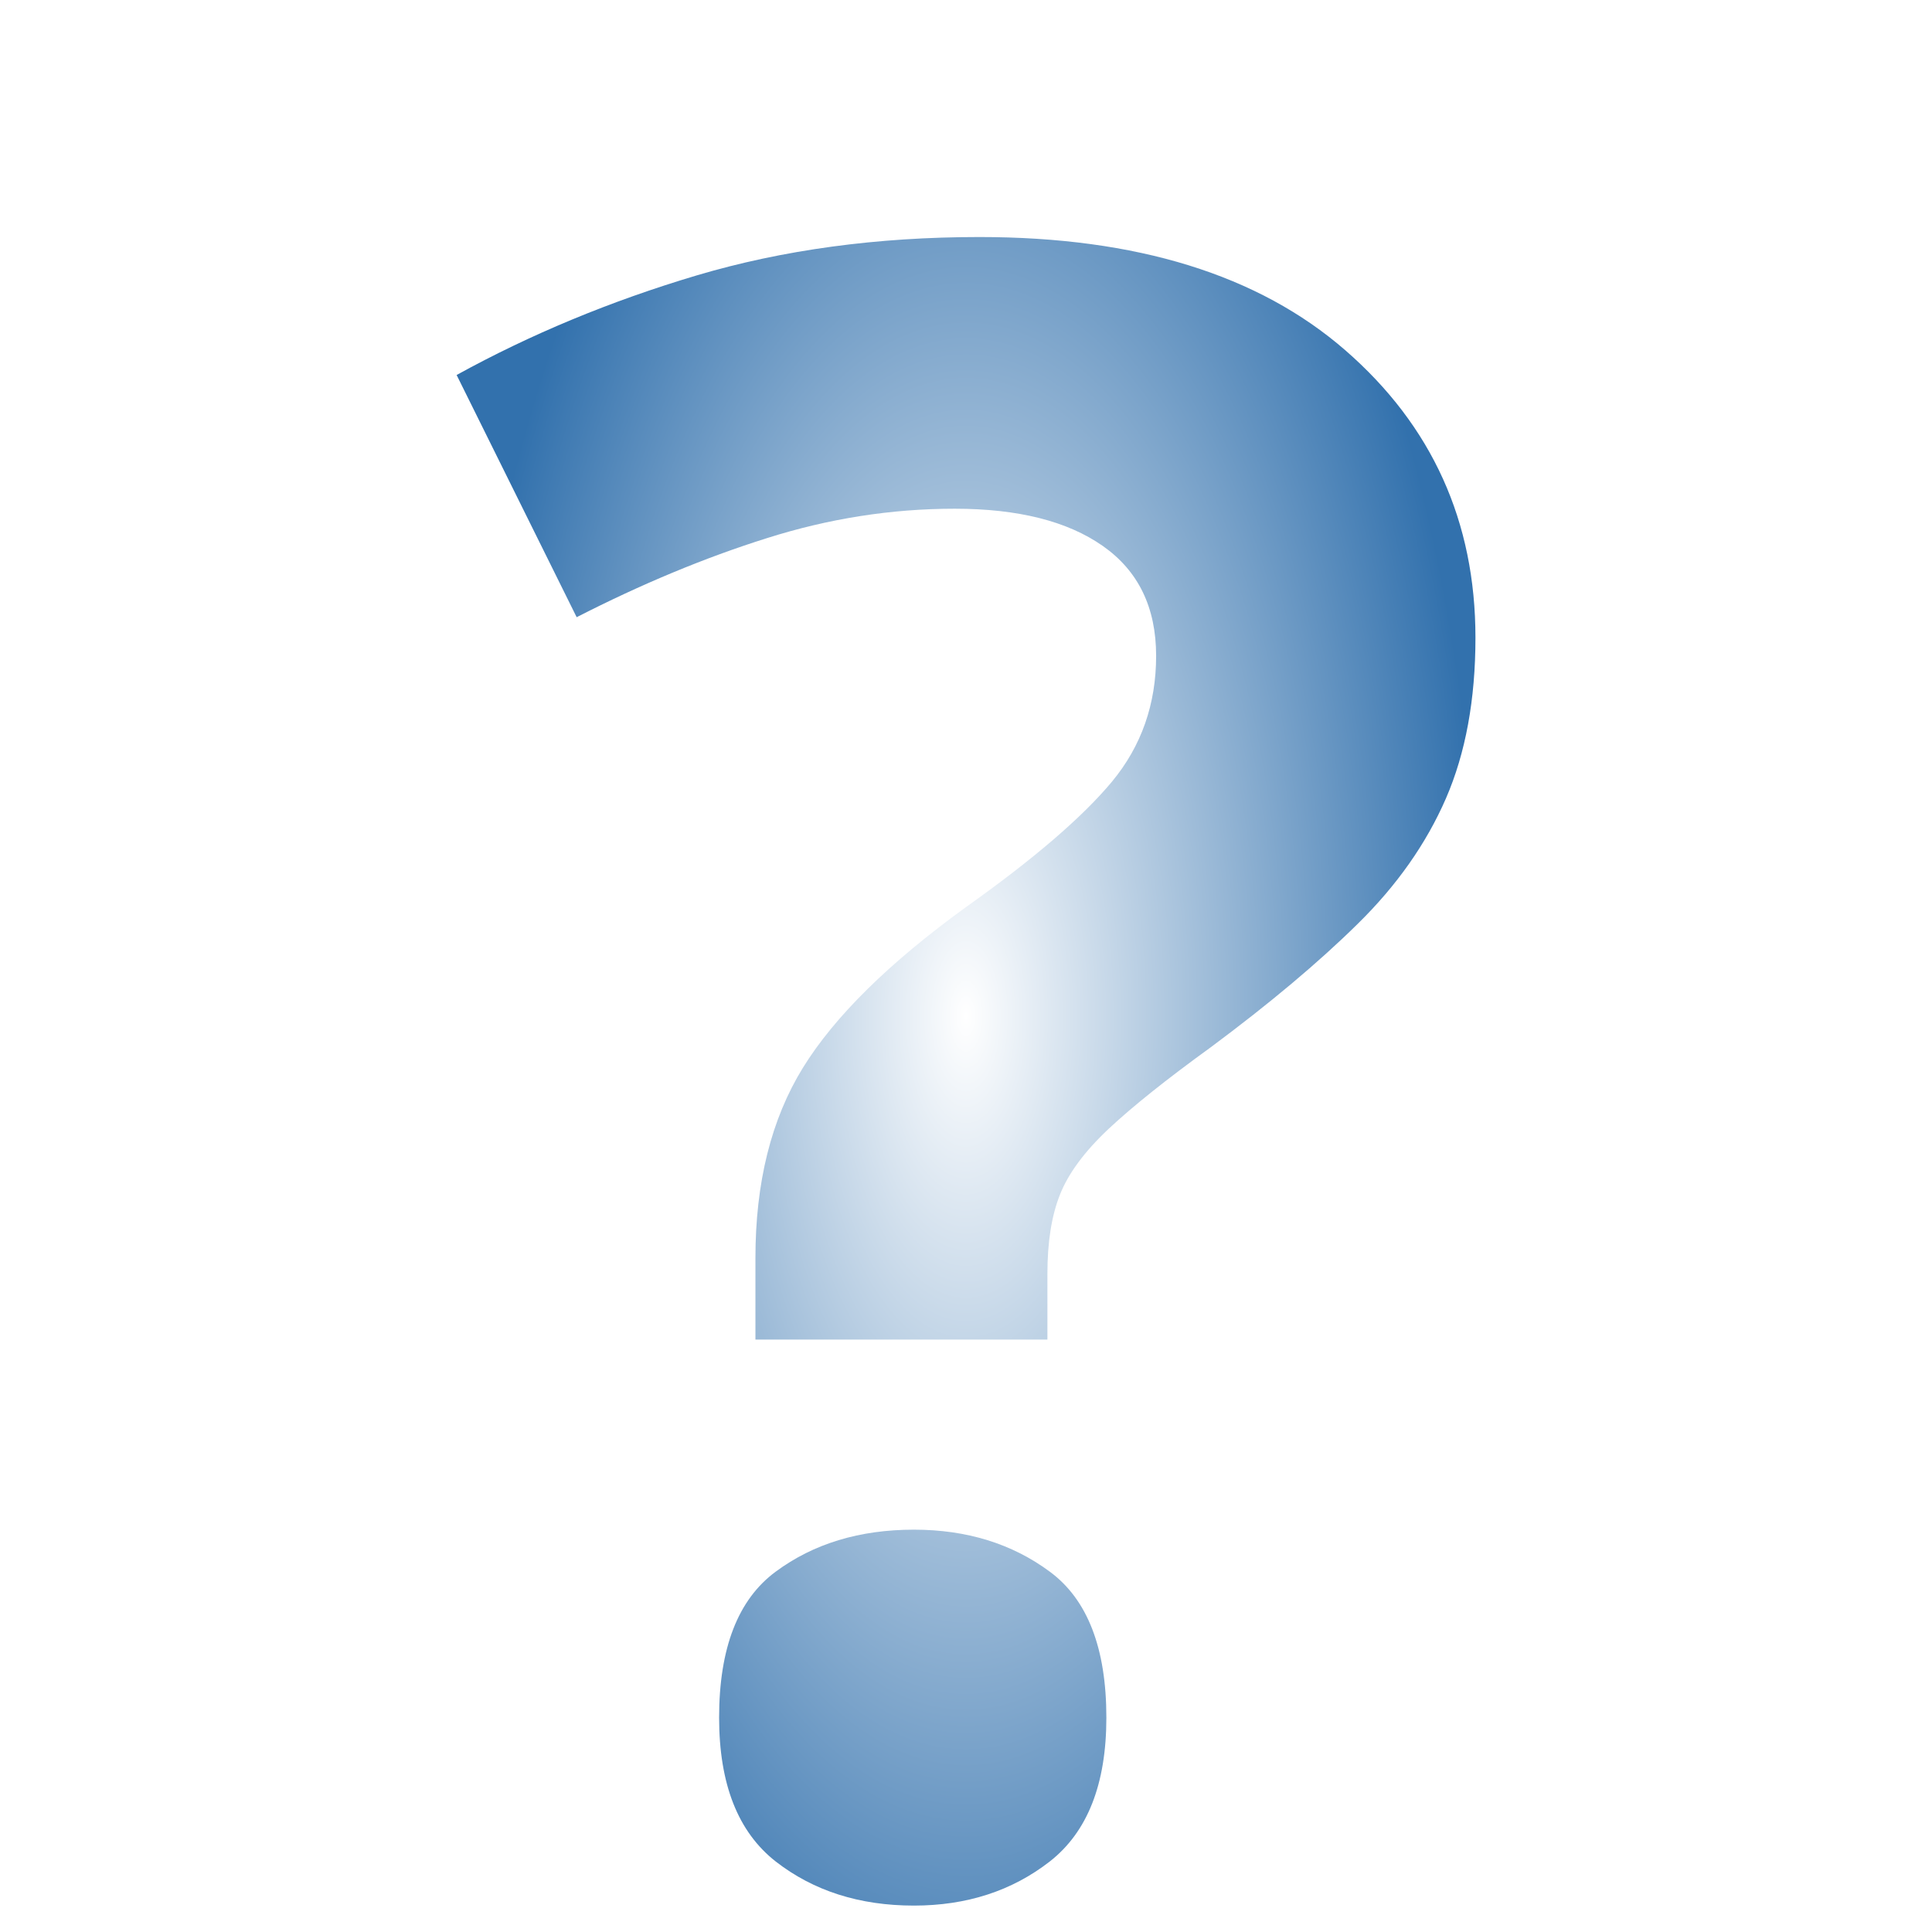
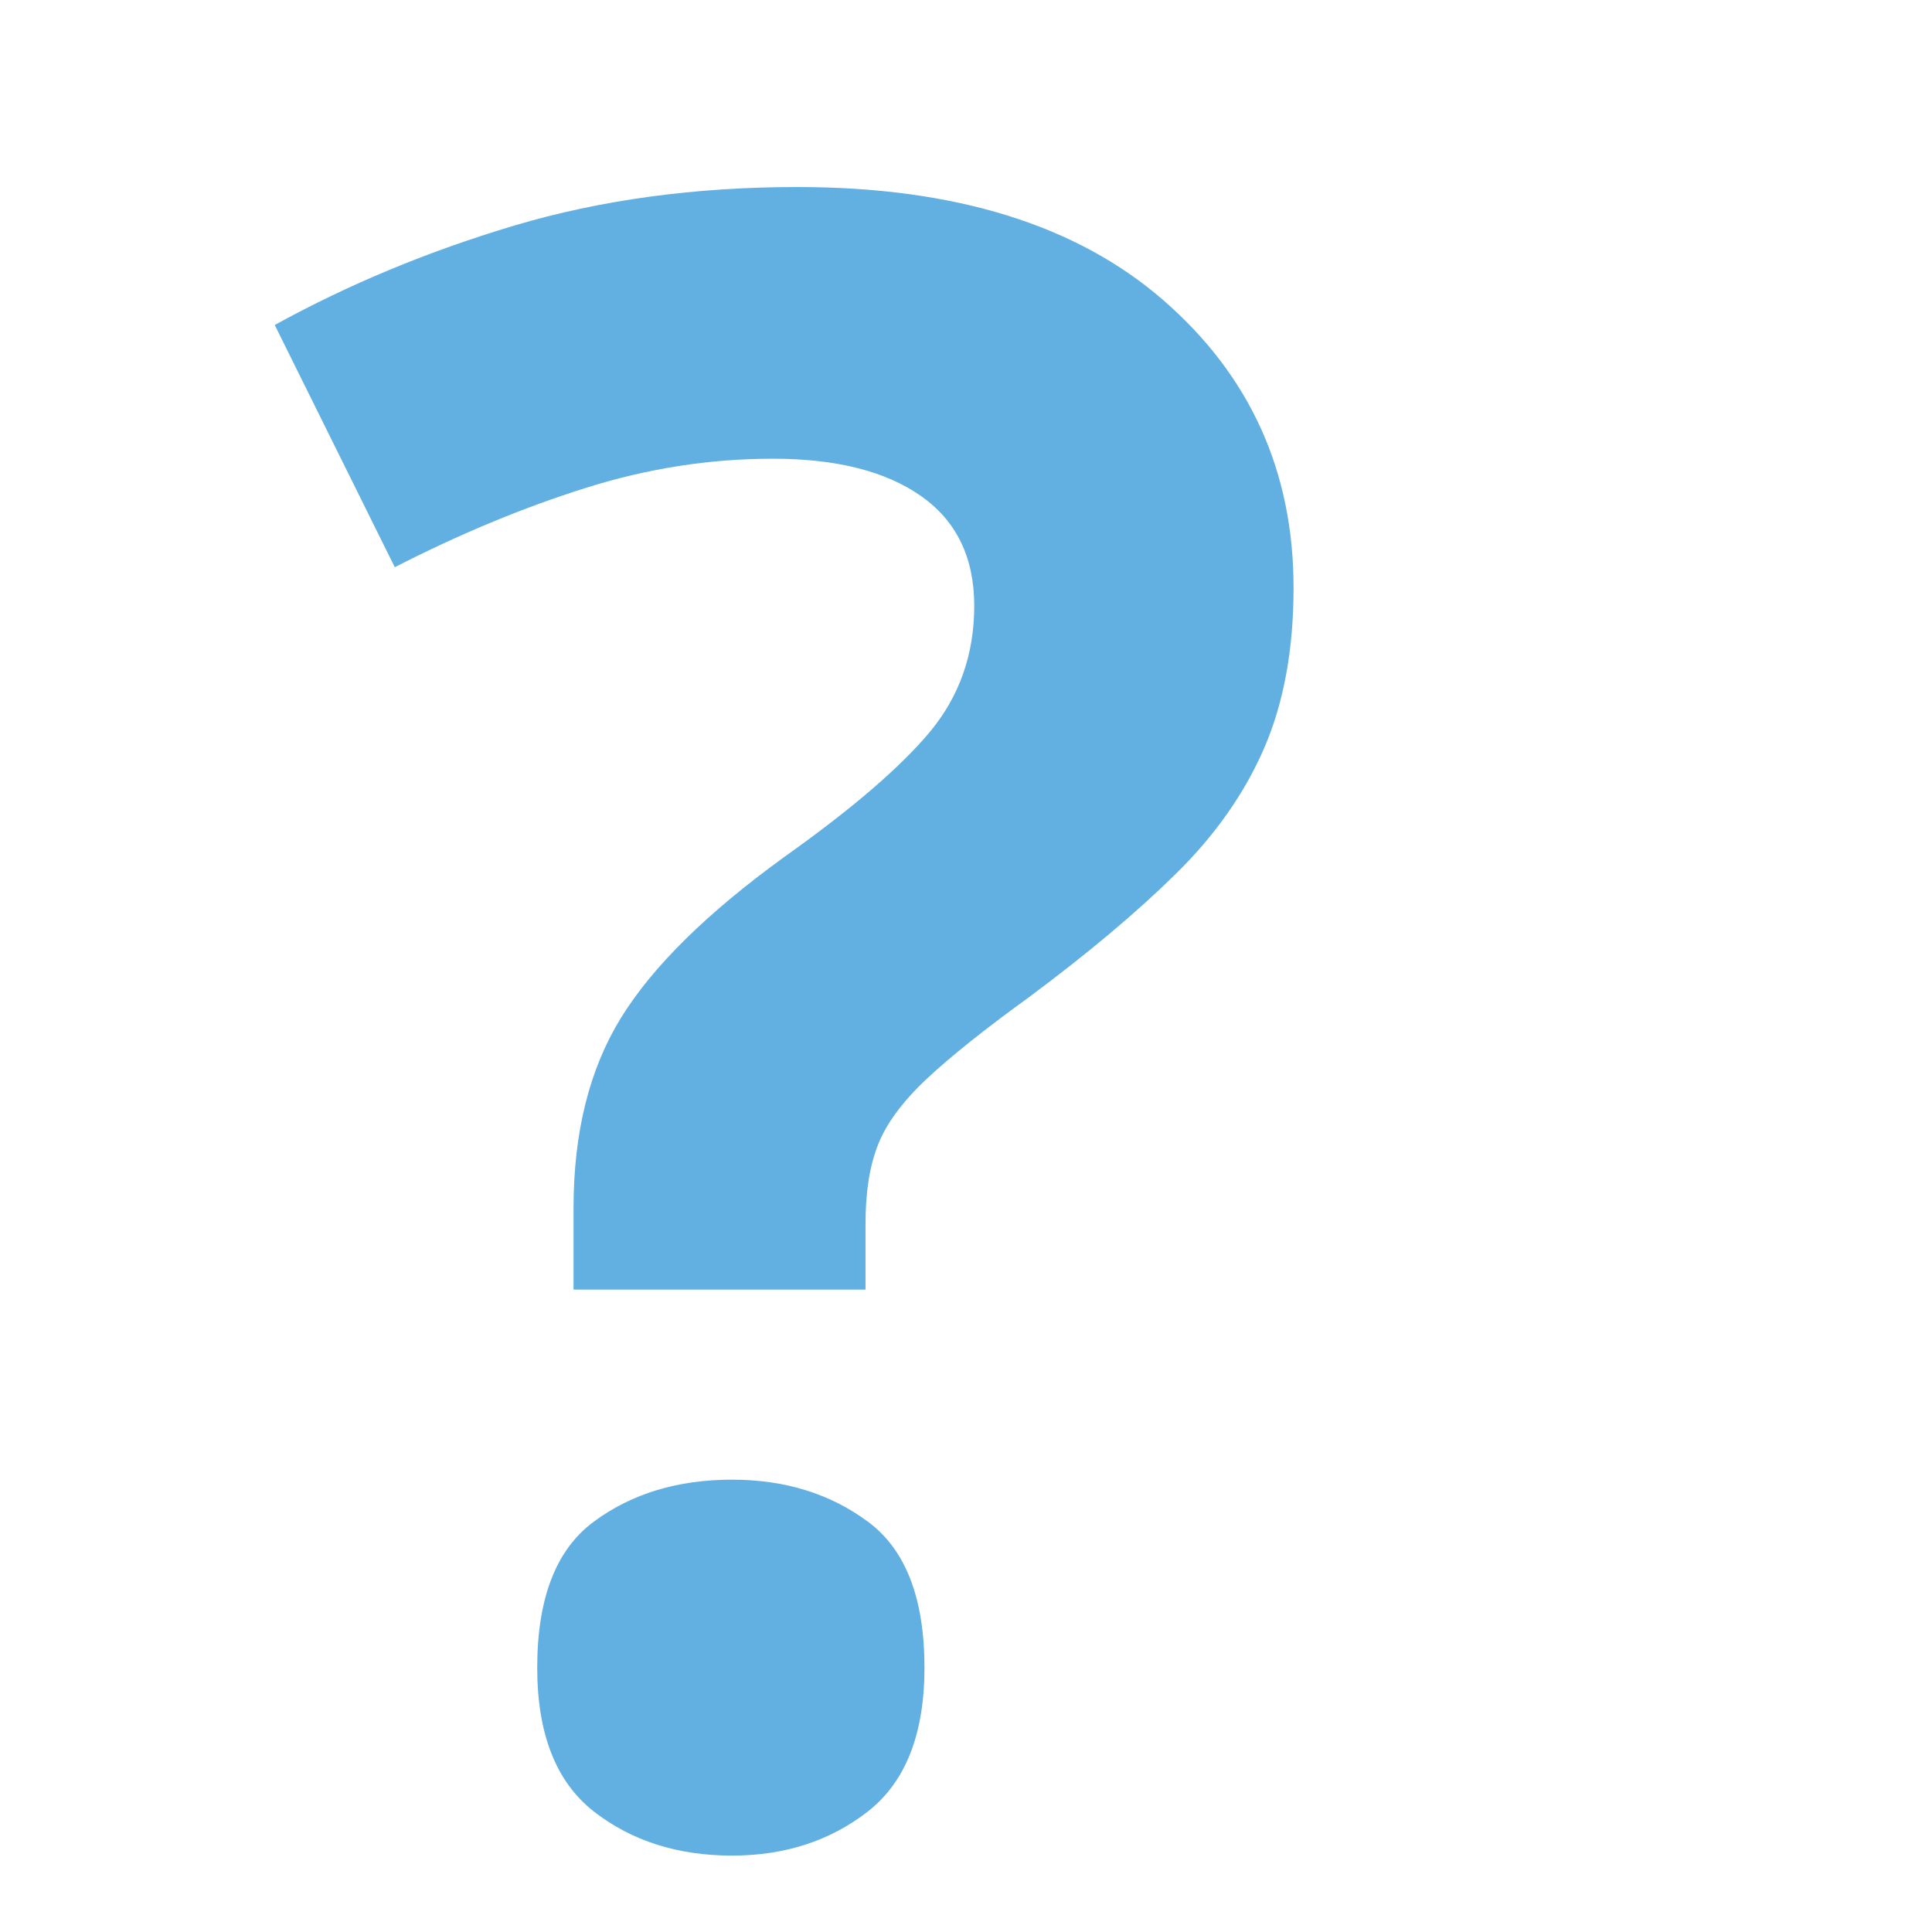
<svg xmlns="http://www.w3.org/2000/svg" width="100%" height="100%" viewBox="0 0 128 128" version="1.1" xml:space="preserve" style="fill-rule:evenodd;clip-rule:evenodd;stroke-linejoin:round;stroke-miterlimit:2;">
  <g transform="matrix(1,0,0,1,-1246,-890)">
    <g id="Help" transform="matrix(1,0,0,1,178,356)">
      <rect x="1068" y="534" width="128" height="128" style="fill:none;" />
      <g transform="matrix(1,0,0,1,-76.83335,456.2037)">
-         <g transform="matrix(150,0,0,150,1243.033,202.0963)">
+         <g transform="matrix(150,0,0,150,1255.086,198.7787)">
                </g>
-         <text x="1174.633px" y="202.096px" style="font-family:'AdobeGothicStd-Bold', 'Adobe Gothic Std', sans-serif;font-weight:700;font-size:150px;fill:url(#_Radial1);">?</text>
+         <text x="1162.581px" y="198.779px" style="font-family:'Verdana-Bold', 'Verdana', sans-serif;font-weight:700;font-size:150px;fill:rgb(98,176,226);">?</text>
      </g>
    </g>
  </g>
-   <defs>
-     <radialGradient id="_Radial1" cx="0" cy="0" r="1" gradientUnits="userSpaceOnUse" gradientTransform="matrix(34.2,0,0,75,1208.833,145.0963)">
-       <stop offset="0" style="stop-color:white;stop-opacity:1" />
-       <stop offset="1" style="stop-color:rgb(50,113,173);stop-opacity:1" />
-     </radialGradient>
-   </defs>
</svg>
